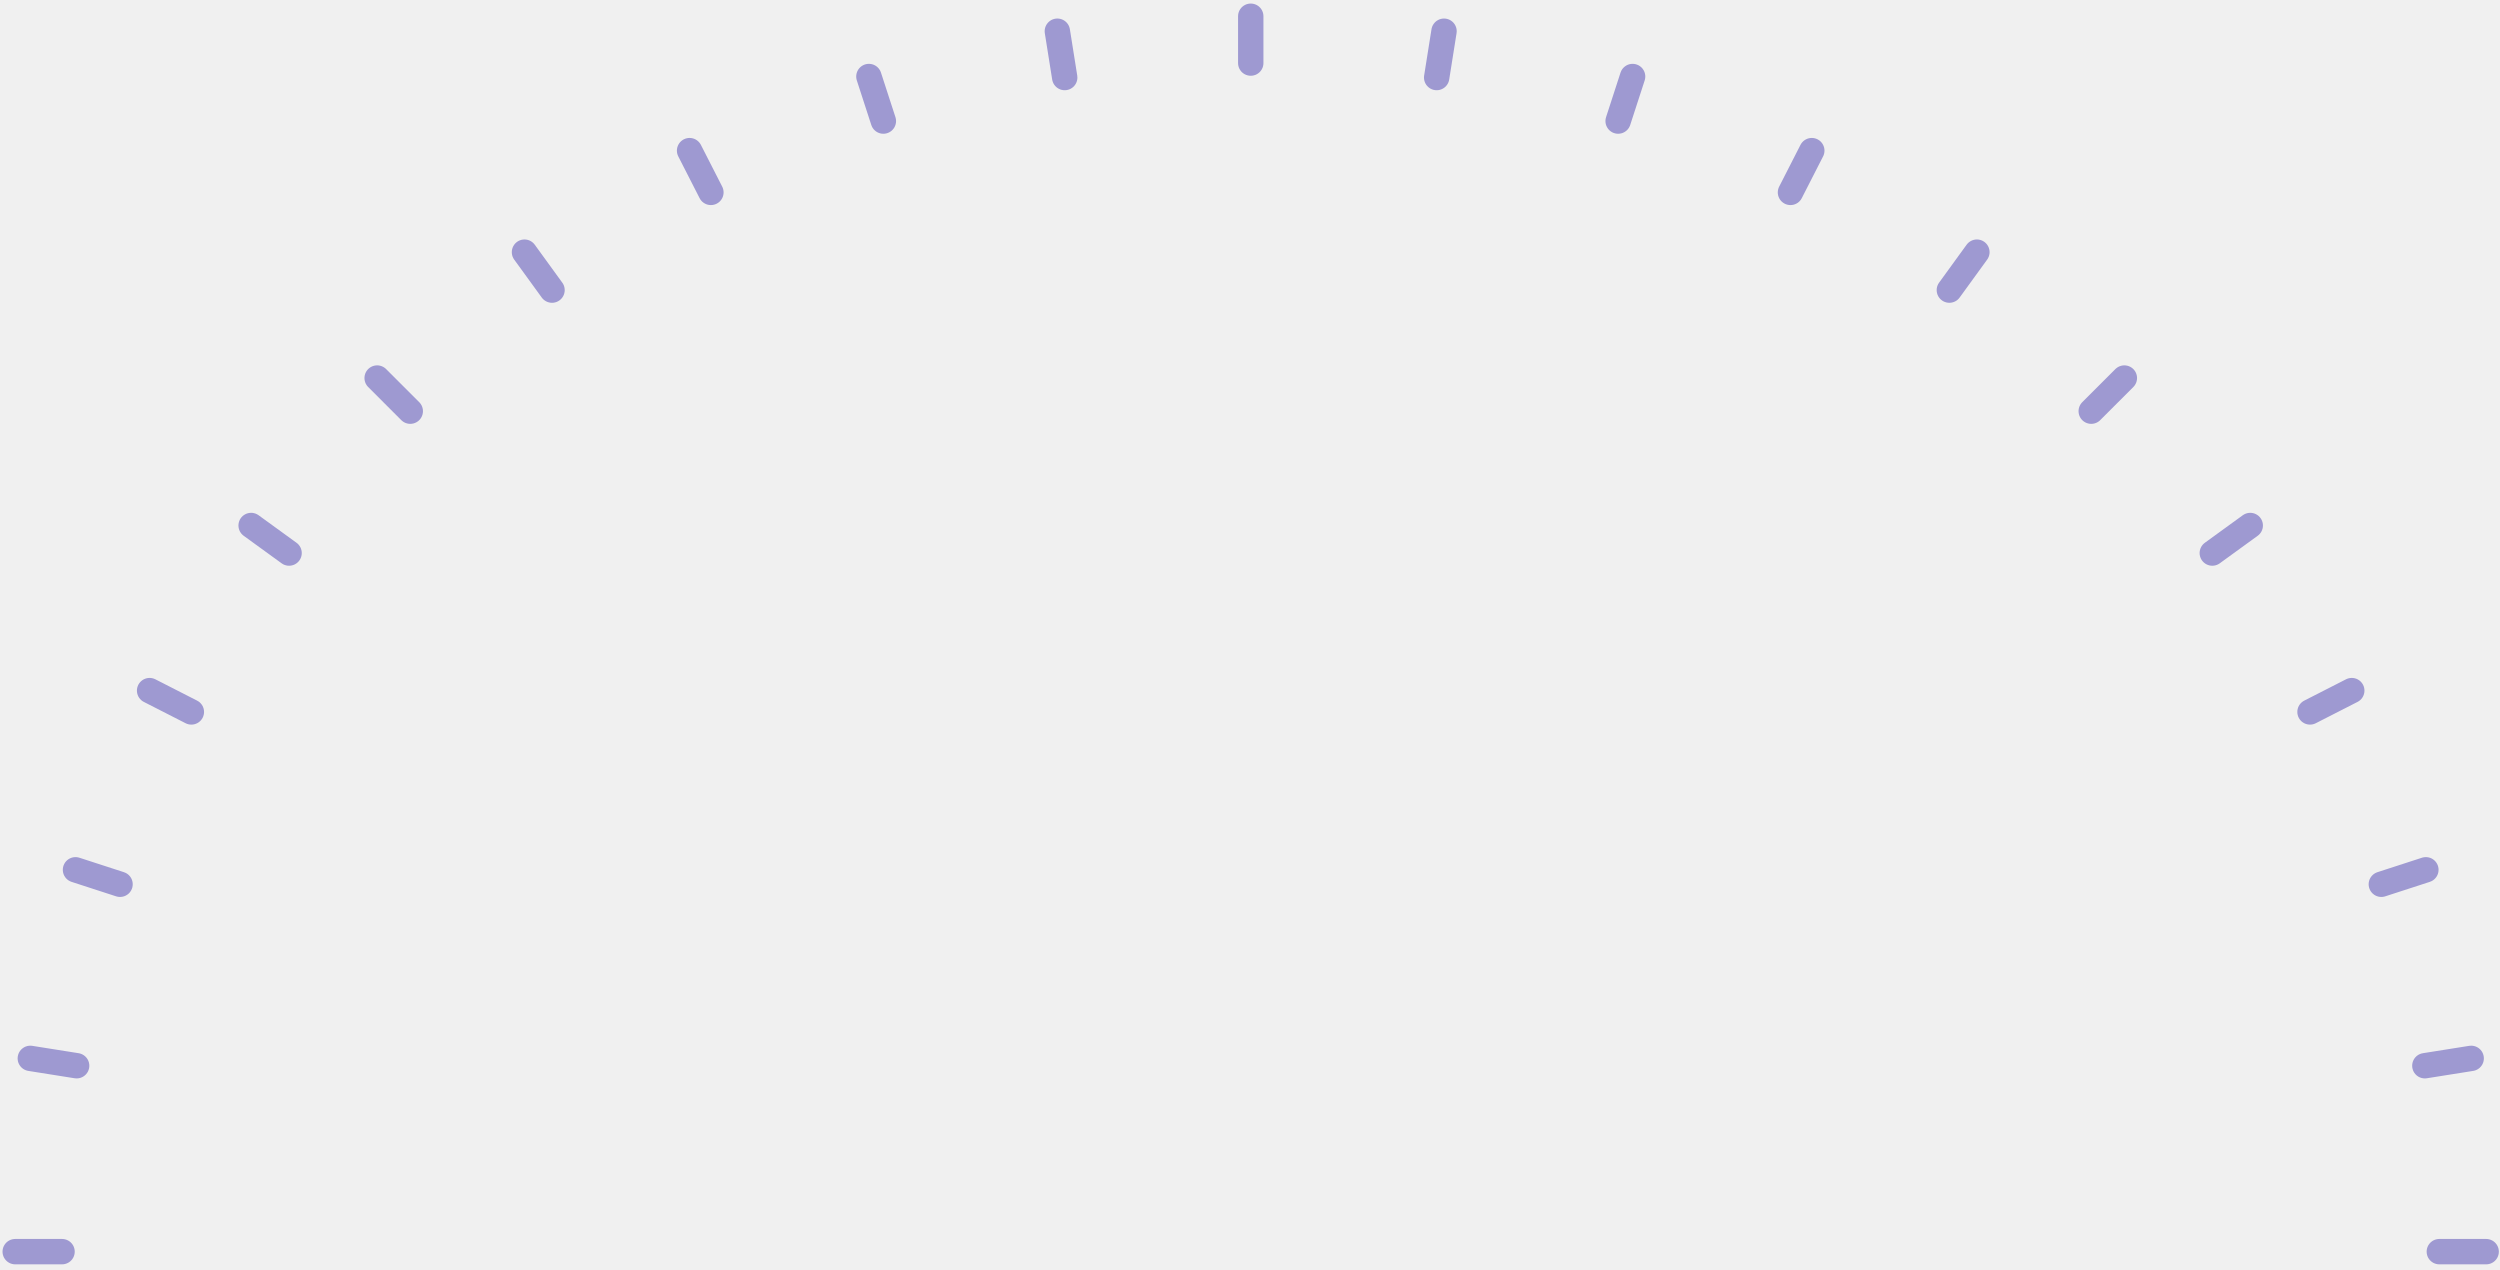
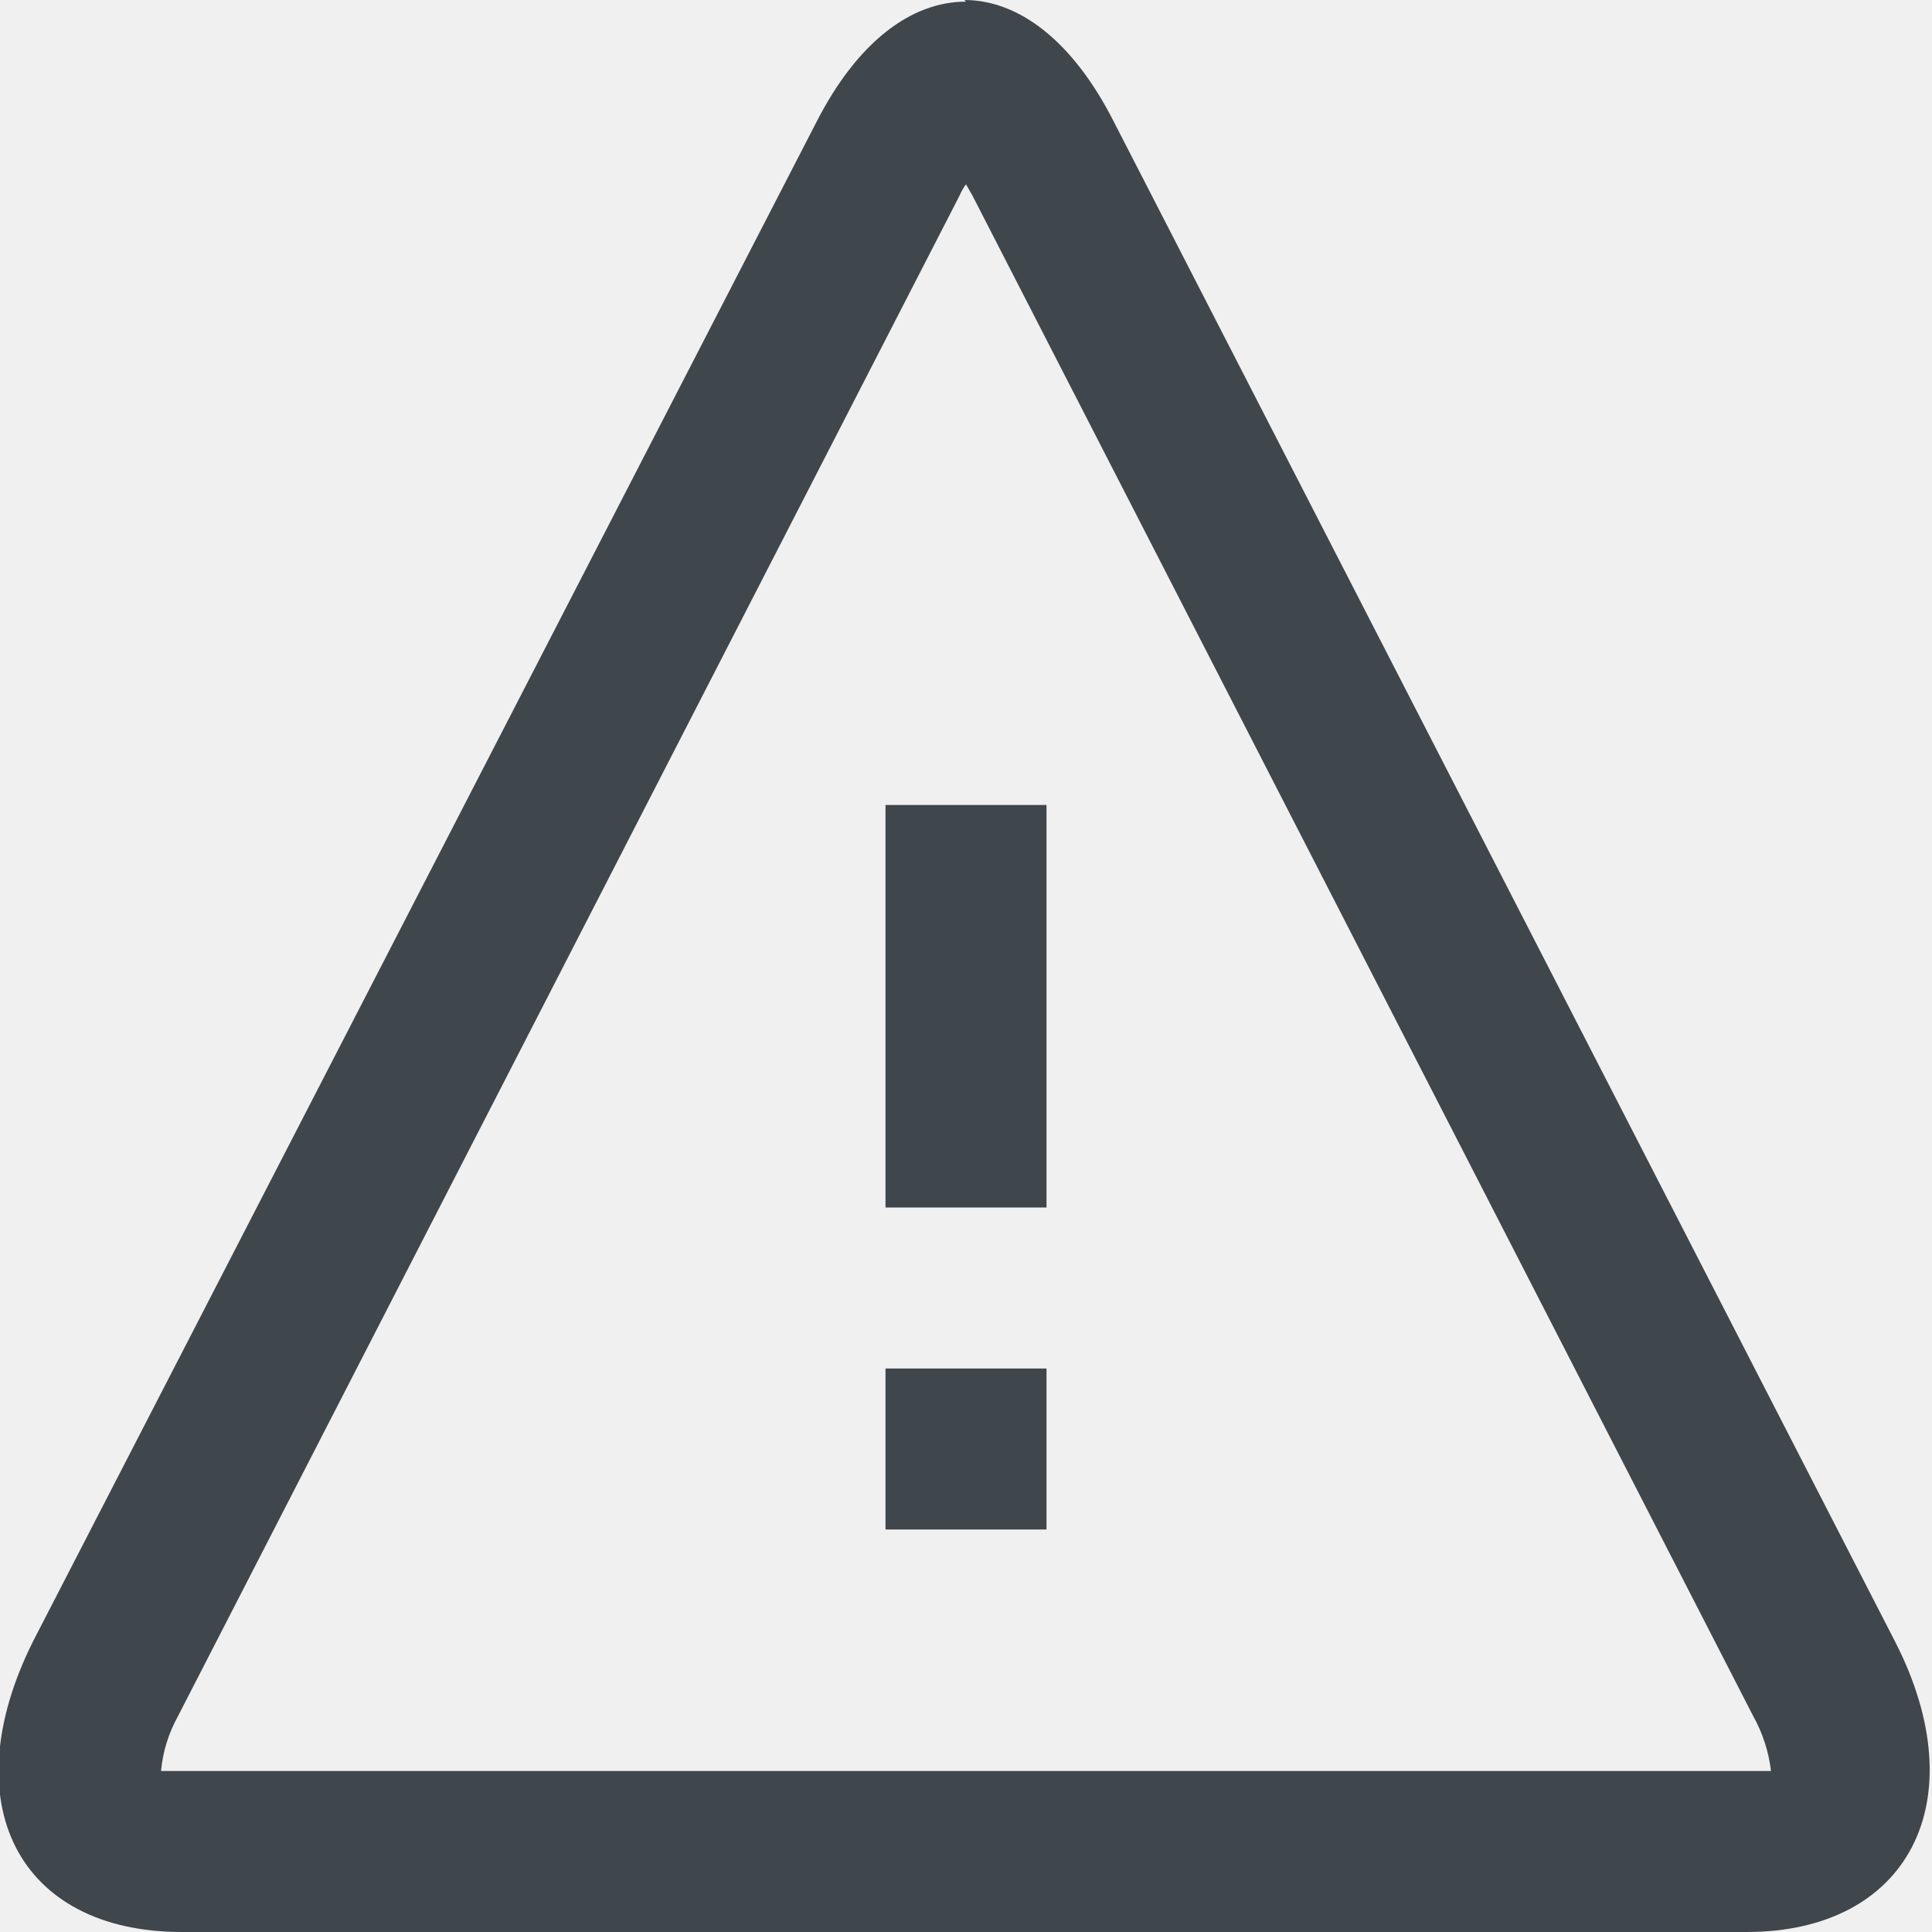
- <svg xmlns="http://www.w3.org/2000/svg" width="100%" height="100%" viewBox="0 0 197 100" fill="none">
-   <path fill-rule="evenodd" clip-rule="evenodd" d="M98.559 1.28V4.97V1.28ZM113.209 6.11L113.789 2.46L113.209 6.11ZM127.509 9.54L128.649 6.03L127.509 9.54ZM141.089 15.16L142.769 11.87L141.089 15.16ZM153.609 22.86L155.779 19.87L153.609 22.86ZM164.789 32.4L167.399 29.79L164.789 32.4ZM174.329 43.58L177.319 41.41L174.329 43.58ZM182.029 56.1L185.319 54.42L182.029 56.1ZM187.649 69.68L191.159 68.54L187.649 69.68ZM191.079 83.98L194.729 83.4L191.079 83.98ZM192.219 98.63H195.909H192.219ZM4.889 98.63H1.199H4.889ZM6.039 83.98L2.389 83.4L6.039 83.98ZM9.459 69.68L5.949 68.54L9.459 69.68ZM15.079 56.1L11.789 54.42L15.079 56.1ZM22.779 43.58L19.789 41.41L22.779 43.58ZM32.329 32.4L29.719 29.79L32.329 32.4ZM43.499 22.86L41.329 19.87L43.499 22.86ZM56.019 15.16L54.339 11.87L56.019 15.16ZM69.609 9.54L68.469 6.03L69.609 9.54ZM83.899 6.11L83.319 2.46L83.899 6.11Z" stroke="#9E99D1" stroke-width="2" stroke-miterlimit="22.926" stroke-linejoin="round" />
+ <svg xmlns="http://www.w3.org/2000/svg" width="44" height="44" viewBox="0 0 44 44" fill="none">
+   <g clip-path="url(#clip0_822_22036)">
+     <path fill-rule="evenodd" clip-rule="evenodd" d="M22 4.198L22.147 4.455L39.93 39.087C40.145 39.472 40.282 39.895 40.333 40.333H39.82H4.18H3.667C3.708 39.896 3.839 39.471 4.052 39.087L21.853 4.455C21.891 4.364 21.941 4.277 22 4.198ZM22 0.037C20.753 0.037 19.525 0.953 18.59 2.787L0.752 37.382C-1.082 41.048 0.403 44 4.143 44H39.783C43.45 44 45.027 41.03 43.157 37.382L25.355 2.75C24.42 0.917 23.192 0 21.963 0L22 0.037Z" fill="#3F464C" />
+     <path fill-rule="evenodd" clip-rule="evenodd" d="M20.167 18.333V27.5H23.833V18.333H20.167ZM20.167 34.833H23.833V31.167H20.167V34.833Z" fill="#3F464C" />
+   </g>
+   <defs>
+     <clipPath id="clip0_822_22036">
+       <rect width="44" height="44" fill="white" />
+     </clipPath>
+   </defs>
</svg>
